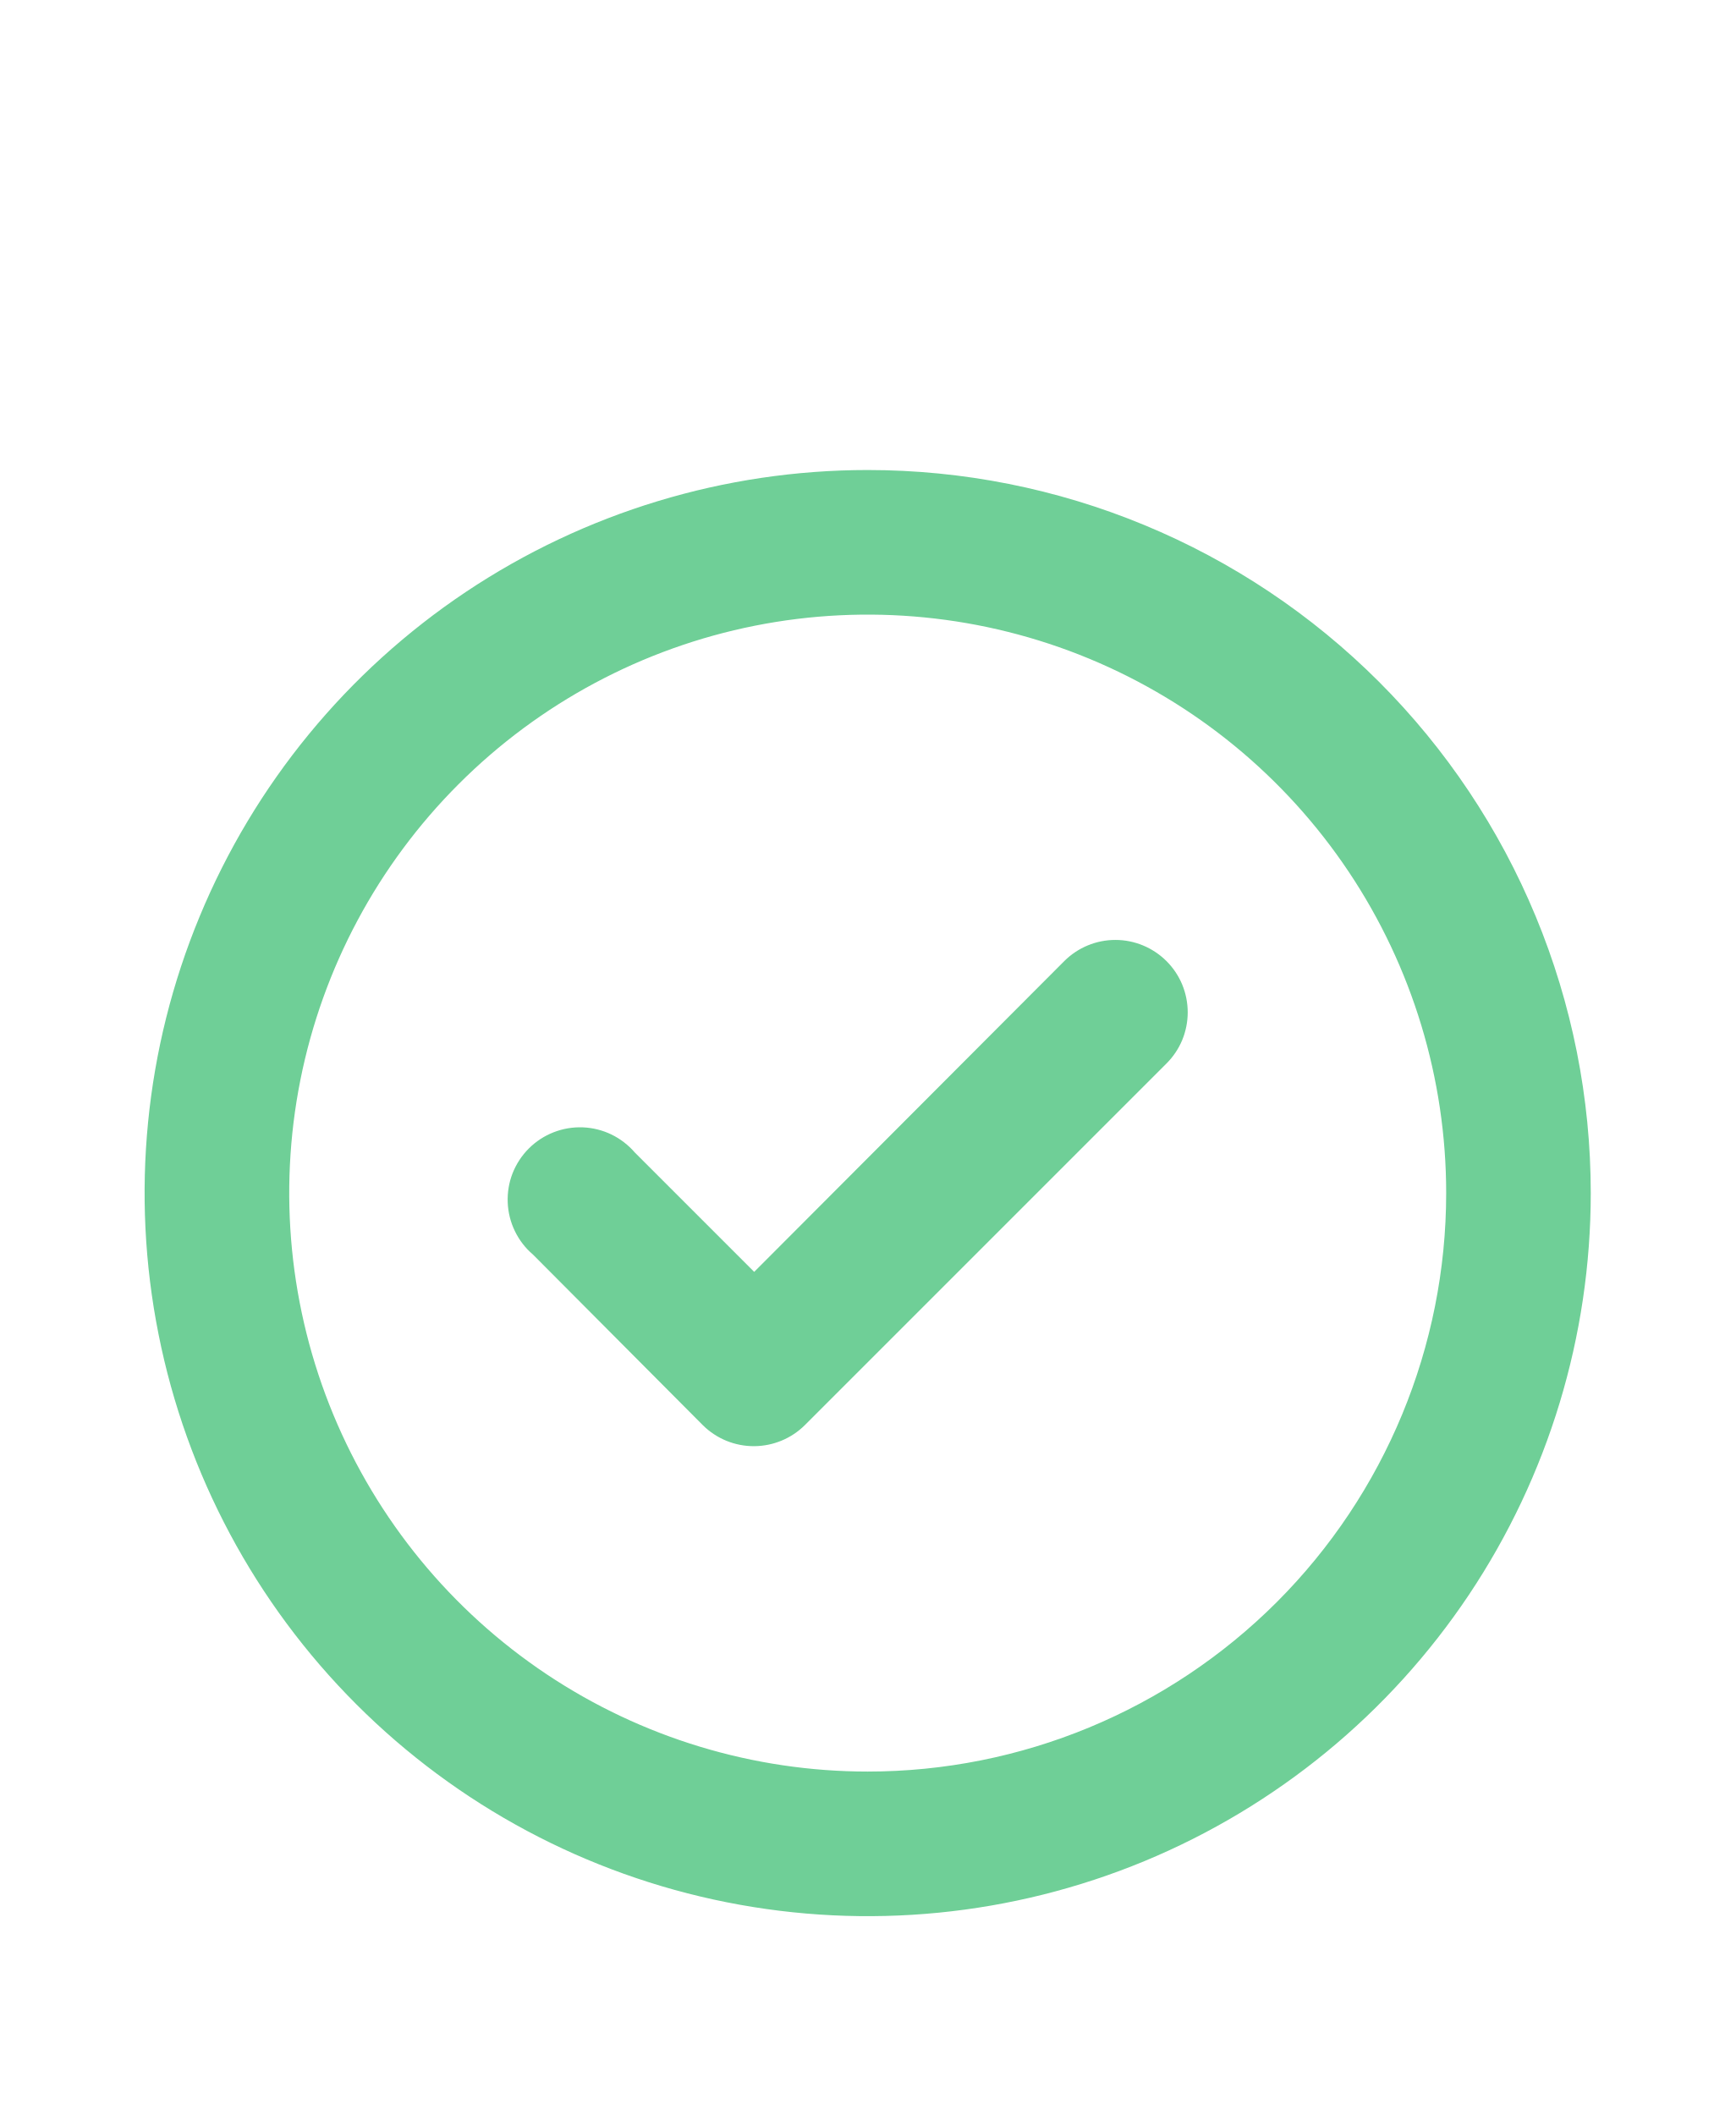
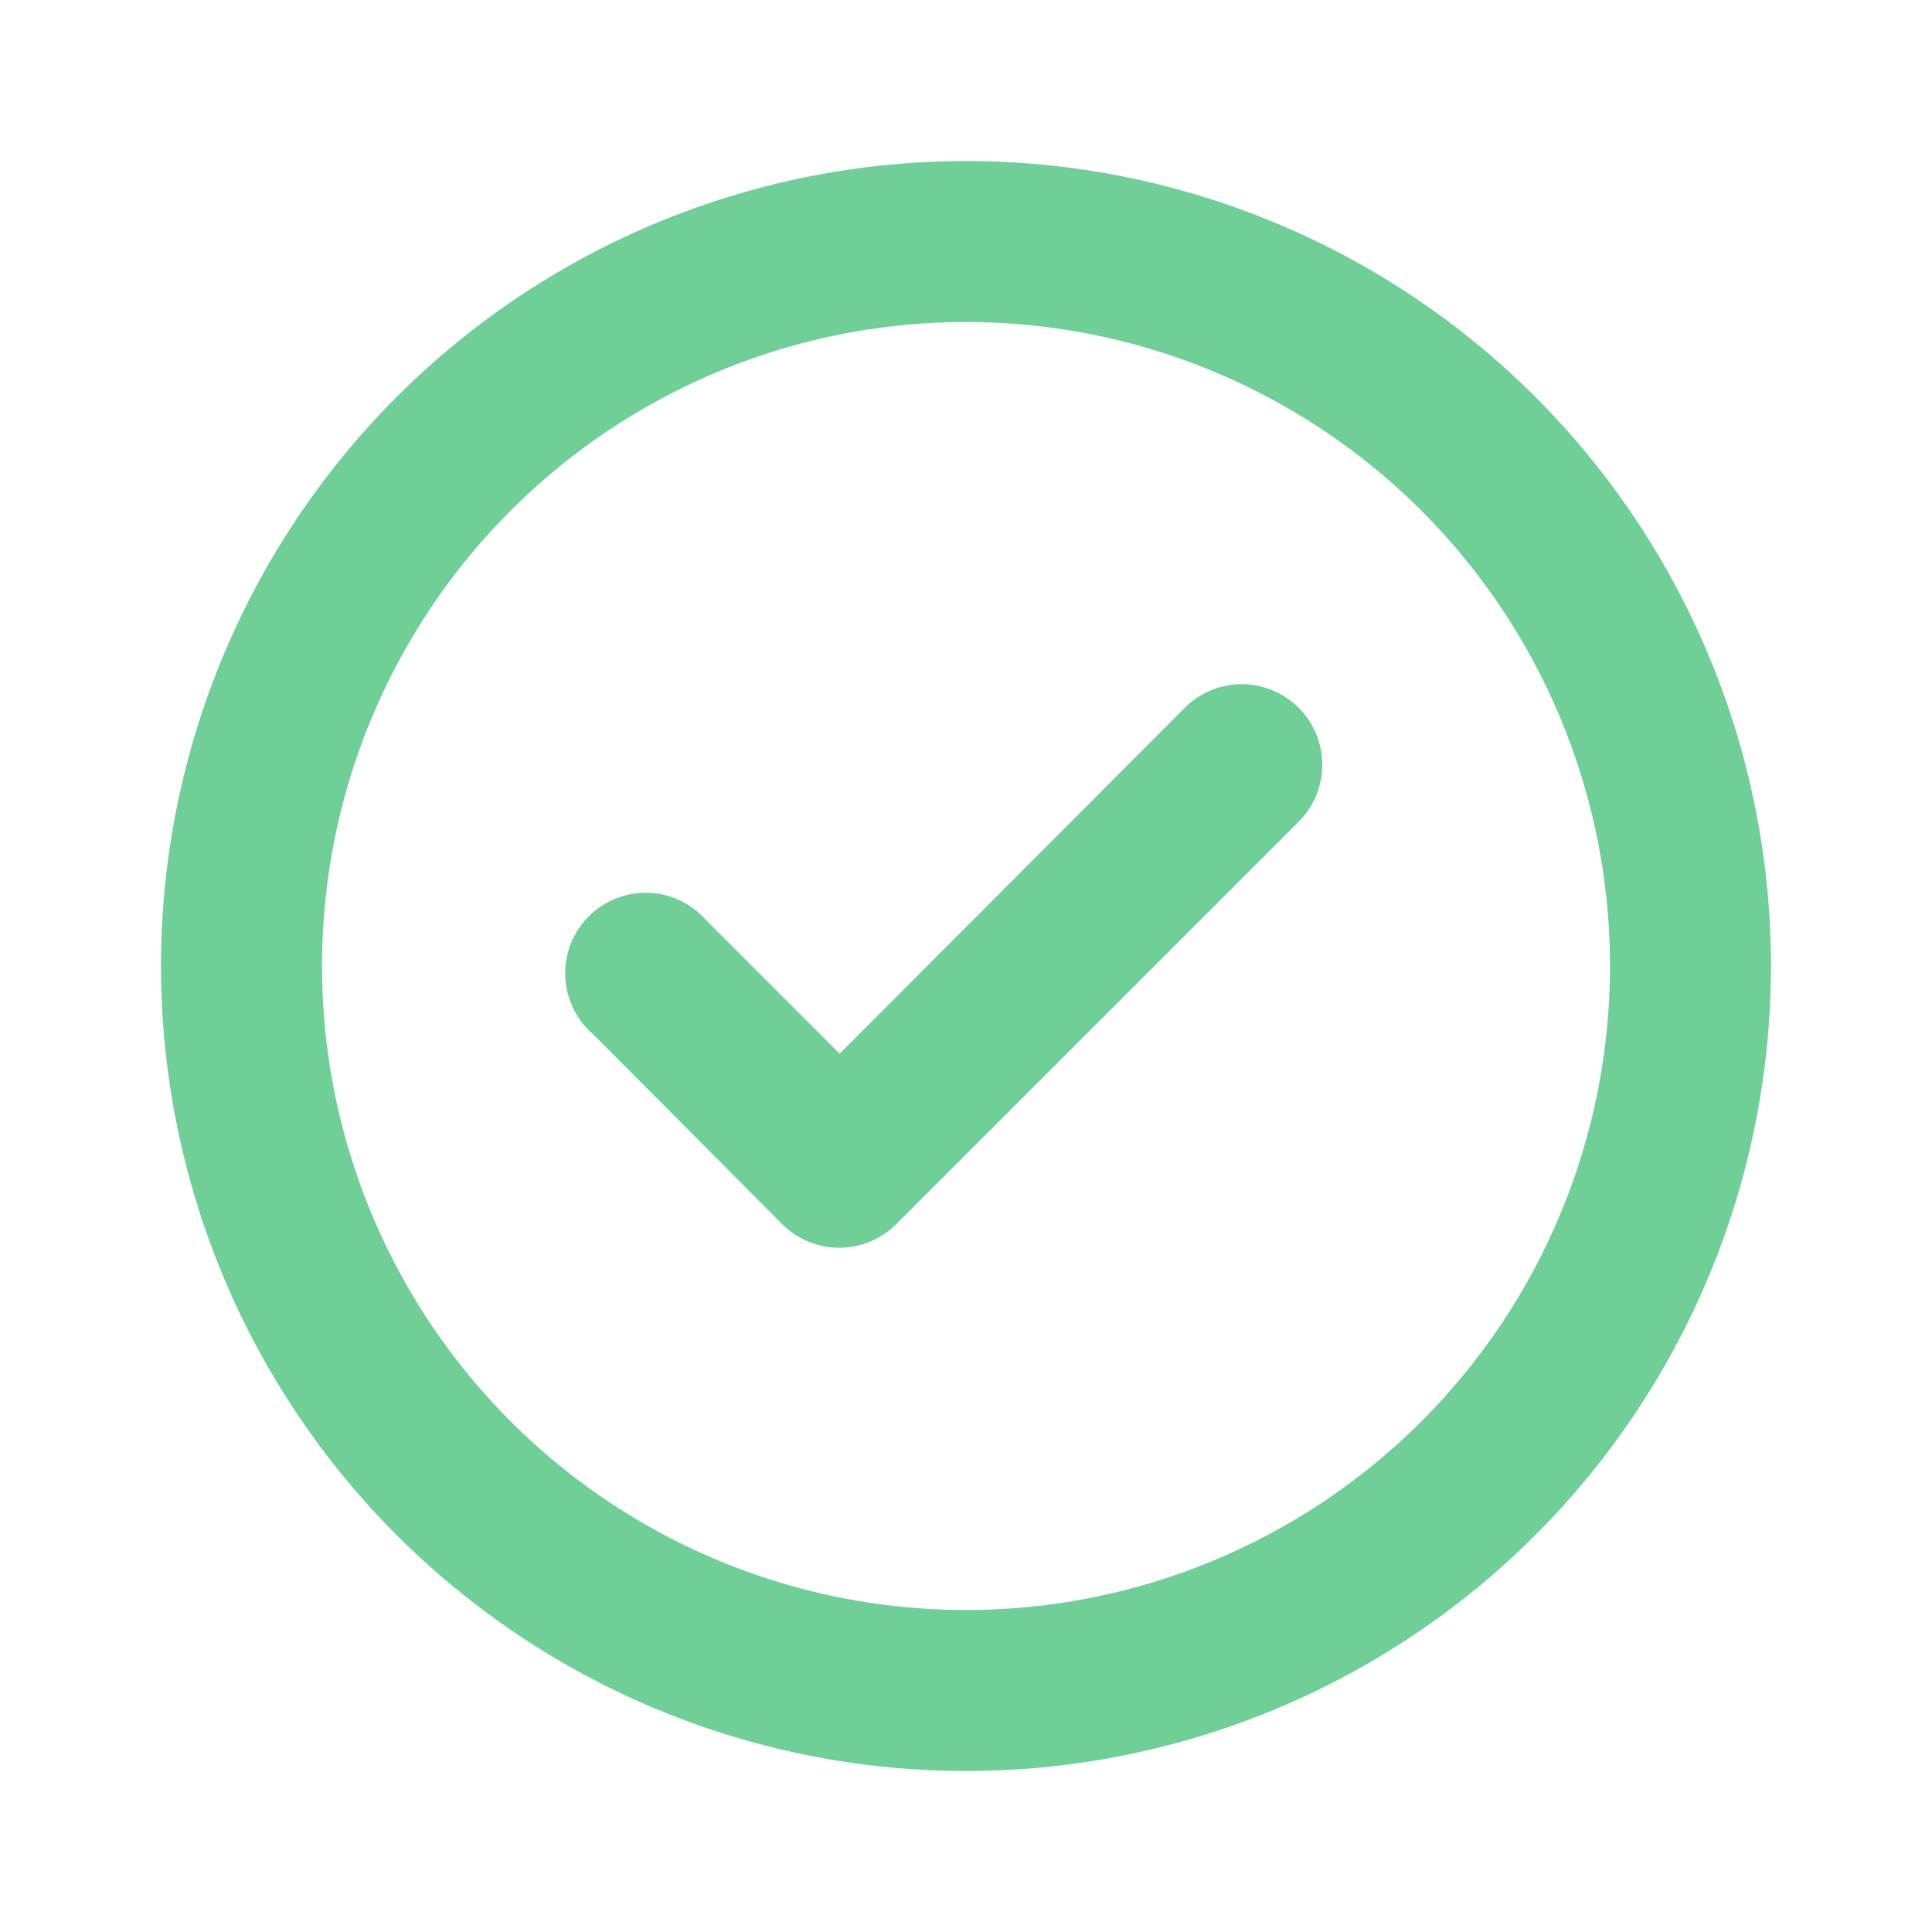
- <svg xmlns="http://www.w3.org/2000/svg" width="32" height="39" viewBox="0 0 32 39" fill="none">
-   <path d="M19.627 17.72L13.907 23.453L11.707 21.253C11.587 21.114 11.44 21 11.275 20.92C11.109 20.84 10.929 20.795 10.745 20.788C10.562 20.781 10.379 20.812 10.208 20.879C10.037 20.946 9.881 21.048 9.751 21.178C9.621 21.308 9.52 21.463 9.452 21.634C9.385 21.805 9.355 21.988 9.362 22.172C9.369 22.356 9.414 22.536 9.494 22.701C9.574 22.867 9.687 23.014 9.827 23.133L12.96 26.28C13.085 26.404 13.232 26.501 13.395 26.568C13.557 26.634 13.731 26.668 13.907 26.667C14.256 26.665 14.592 26.526 14.84 26.28L21.507 19.613C21.632 19.489 21.731 19.342 21.799 19.18C21.866 19.017 21.901 18.843 21.901 18.667C21.901 18.491 21.866 18.317 21.799 18.154C21.731 17.991 21.632 17.844 21.507 17.72C21.257 17.472 20.919 17.332 20.567 17.332C20.214 17.332 19.877 17.472 19.627 17.72ZM16 8.667C13.363 8.667 10.785 9.449 8.592 10.914C6.4 12.379 4.691 14.461 3.682 16.898C2.672 19.334 2.408 22.015 2.923 24.601C3.437 27.188 4.707 29.564 6.572 31.428C8.437 33.293 10.812 34.563 13.399 35.077C15.985 35.592 18.666 35.328 21.102 34.319C23.539 33.309 25.621 31.6 27.086 29.408C28.551 27.215 29.333 24.637 29.333 22C29.333 20.249 28.988 18.515 28.318 16.898C27.648 15.28 26.666 13.81 25.428 12.572C24.19 11.334 22.72 10.352 21.102 9.682C19.485 9.012 17.751 8.667 16 8.667ZM16 32.667C13.89 32.667 11.828 32.041 10.074 30.869C8.32 29.697 6.953 28.031 6.145 26.082C5.338 24.133 5.127 21.988 5.538 19.919C5.95 17.85 6.966 15.949 8.458 14.458C9.949 12.966 11.85 11.95 13.919 11.538C15.988 11.127 18.133 11.338 20.082 12.145C22.031 12.953 23.697 14.32 24.869 16.074C26.041 17.828 26.667 19.89 26.667 22C26.667 24.829 25.543 27.542 23.543 29.543C21.542 31.543 18.829 32.667 16 32.667Z" fill="#6FCF97" />
+ <svg xmlns="http://www.w3.org/2000/svg" width="32" height="32" viewBox="0 0 32 32" fill="none">
+   <path d="M19.627 11.72L13.907 17.453L11.707 15.253C11.587 15.114 11.44 15.001 11.275 14.92C11.109 14.84 10.929 14.795 10.745 14.788C10.562 14.781 10.379 14.812 10.208 14.879C10.037 14.946 9.881 15.048 9.751 15.178C9.621 15.308 9.52 15.463 9.452 15.634C9.385 15.805 9.355 15.989 9.362 16.172C9.369 16.356 9.414 16.536 9.494 16.701C9.574 16.867 9.687 17.014 9.827 17.133L12.96 20.28C13.085 20.404 13.232 20.501 13.395 20.568C13.557 20.634 13.731 20.668 13.907 20.667C14.257 20.665 14.592 20.526 14.84 20.28L21.507 13.613C21.632 13.489 21.731 13.342 21.799 13.18C21.866 13.017 21.901 12.843 21.901 12.667C21.901 12.491 21.866 12.316 21.799 12.154C21.731 11.992 21.632 11.844 21.507 11.72C21.257 11.472 20.919 11.332 20.567 11.332C20.214 11.332 19.877 11.472 19.627 11.72ZM16 2.667C13.363 2.667 10.785 3.449 8.592 4.914C6.4 6.379 4.691 8.461 3.682 10.898C2.672 13.334 2.408 16.015 2.923 18.601C3.437 21.188 4.707 23.564 6.572 25.428C8.437 27.293 10.812 28.563 13.399 29.077C15.985 29.592 18.666 29.328 21.102 28.319C23.539 27.309 25.621 25.6 27.086 23.408C28.551 21.215 29.333 18.637 29.333 16C29.333 14.249 28.988 12.515 28.318 10.898C27.648 9.28 26.666 7.81 25.428 6.572C24.19 5.334 22.72 4.352 21.102 3.682C19.485 3.012 17.751 2.667 16 2.667V2.667ZM16 26.667C13.89 26.667 11.828 26.041 10.074 24.869C8.32 23.697 6.953 22.031 6.145 20.082C5.338 18.133 5.127 15.988 5.538 13.919C5.95 11.85 6.966 9.949 8.458 8.458C9.949 6.966 11.85 5.95 13.919 5.538C15.988 5.127 18.133 5.338 20.082 6.145C22.031 6.953 23.697 8.32 24.869 10.074C26.041 11.828 26.667 13.89 26.667 16C26.667 18.829 25.543 21.542 23.543 23.543C21.542 25.543 18.829 26.667 16 26.667V26.667Z" fill="#6FCF97" />
</svg>
